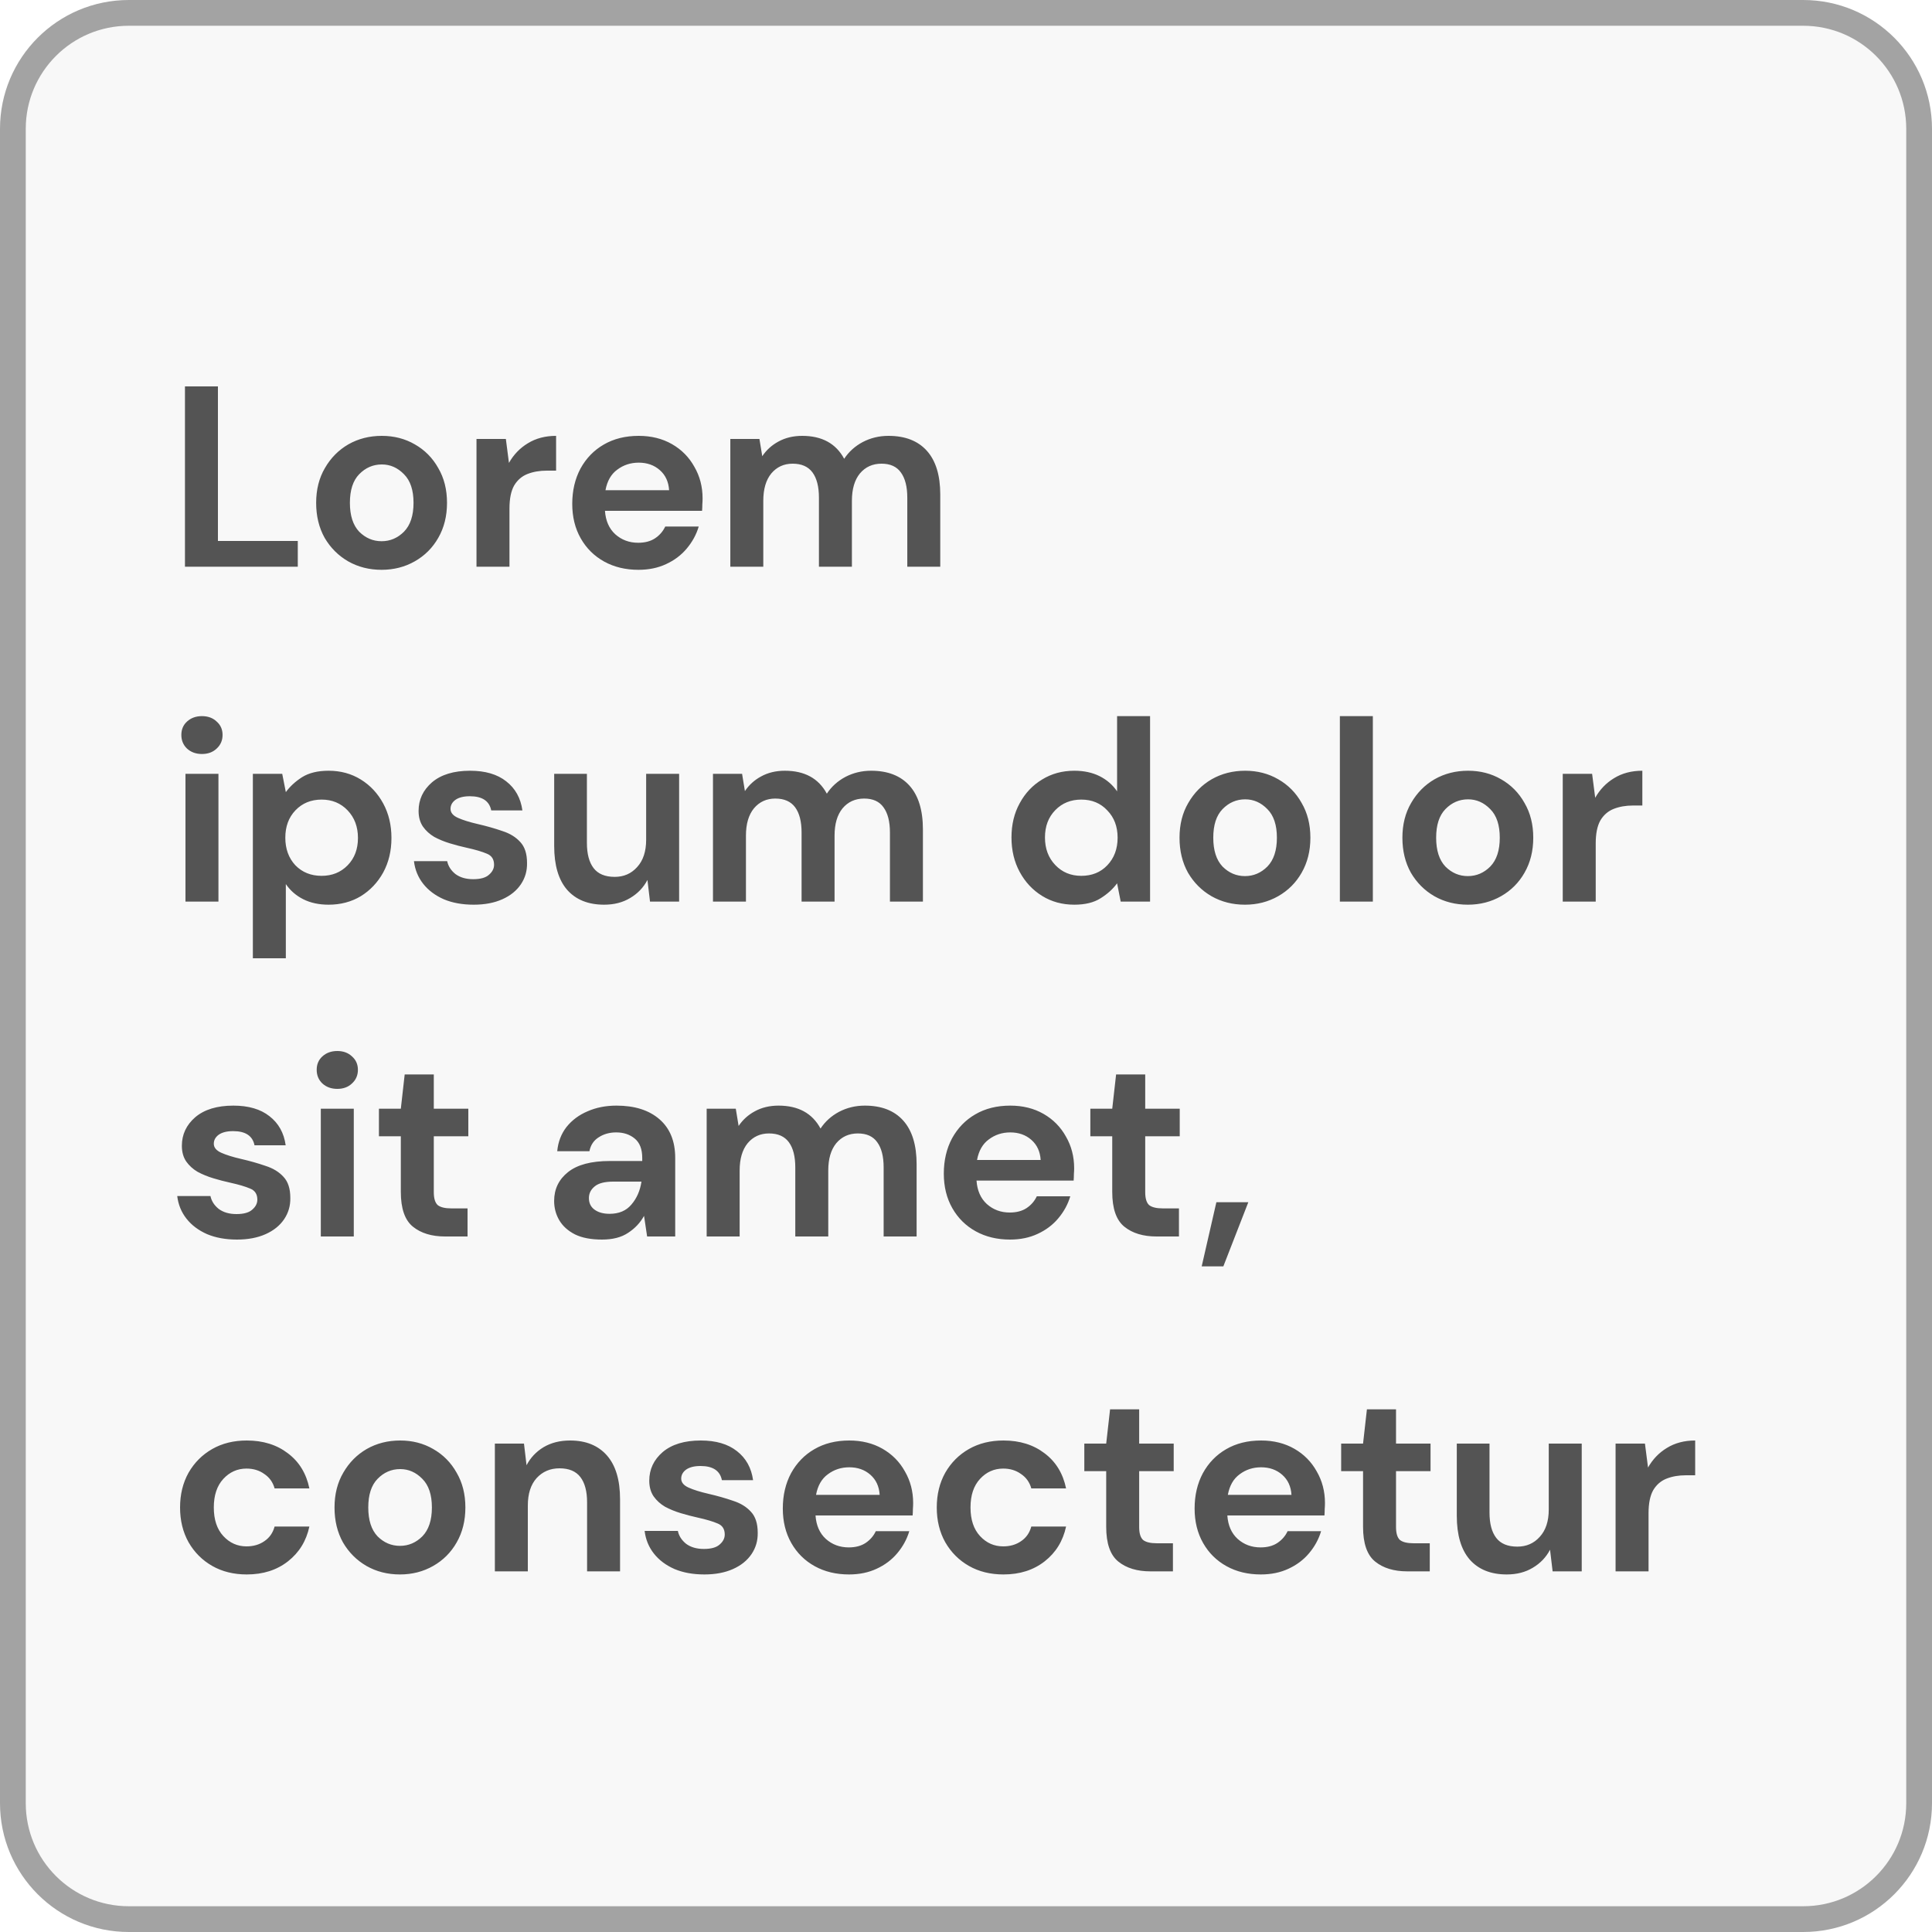
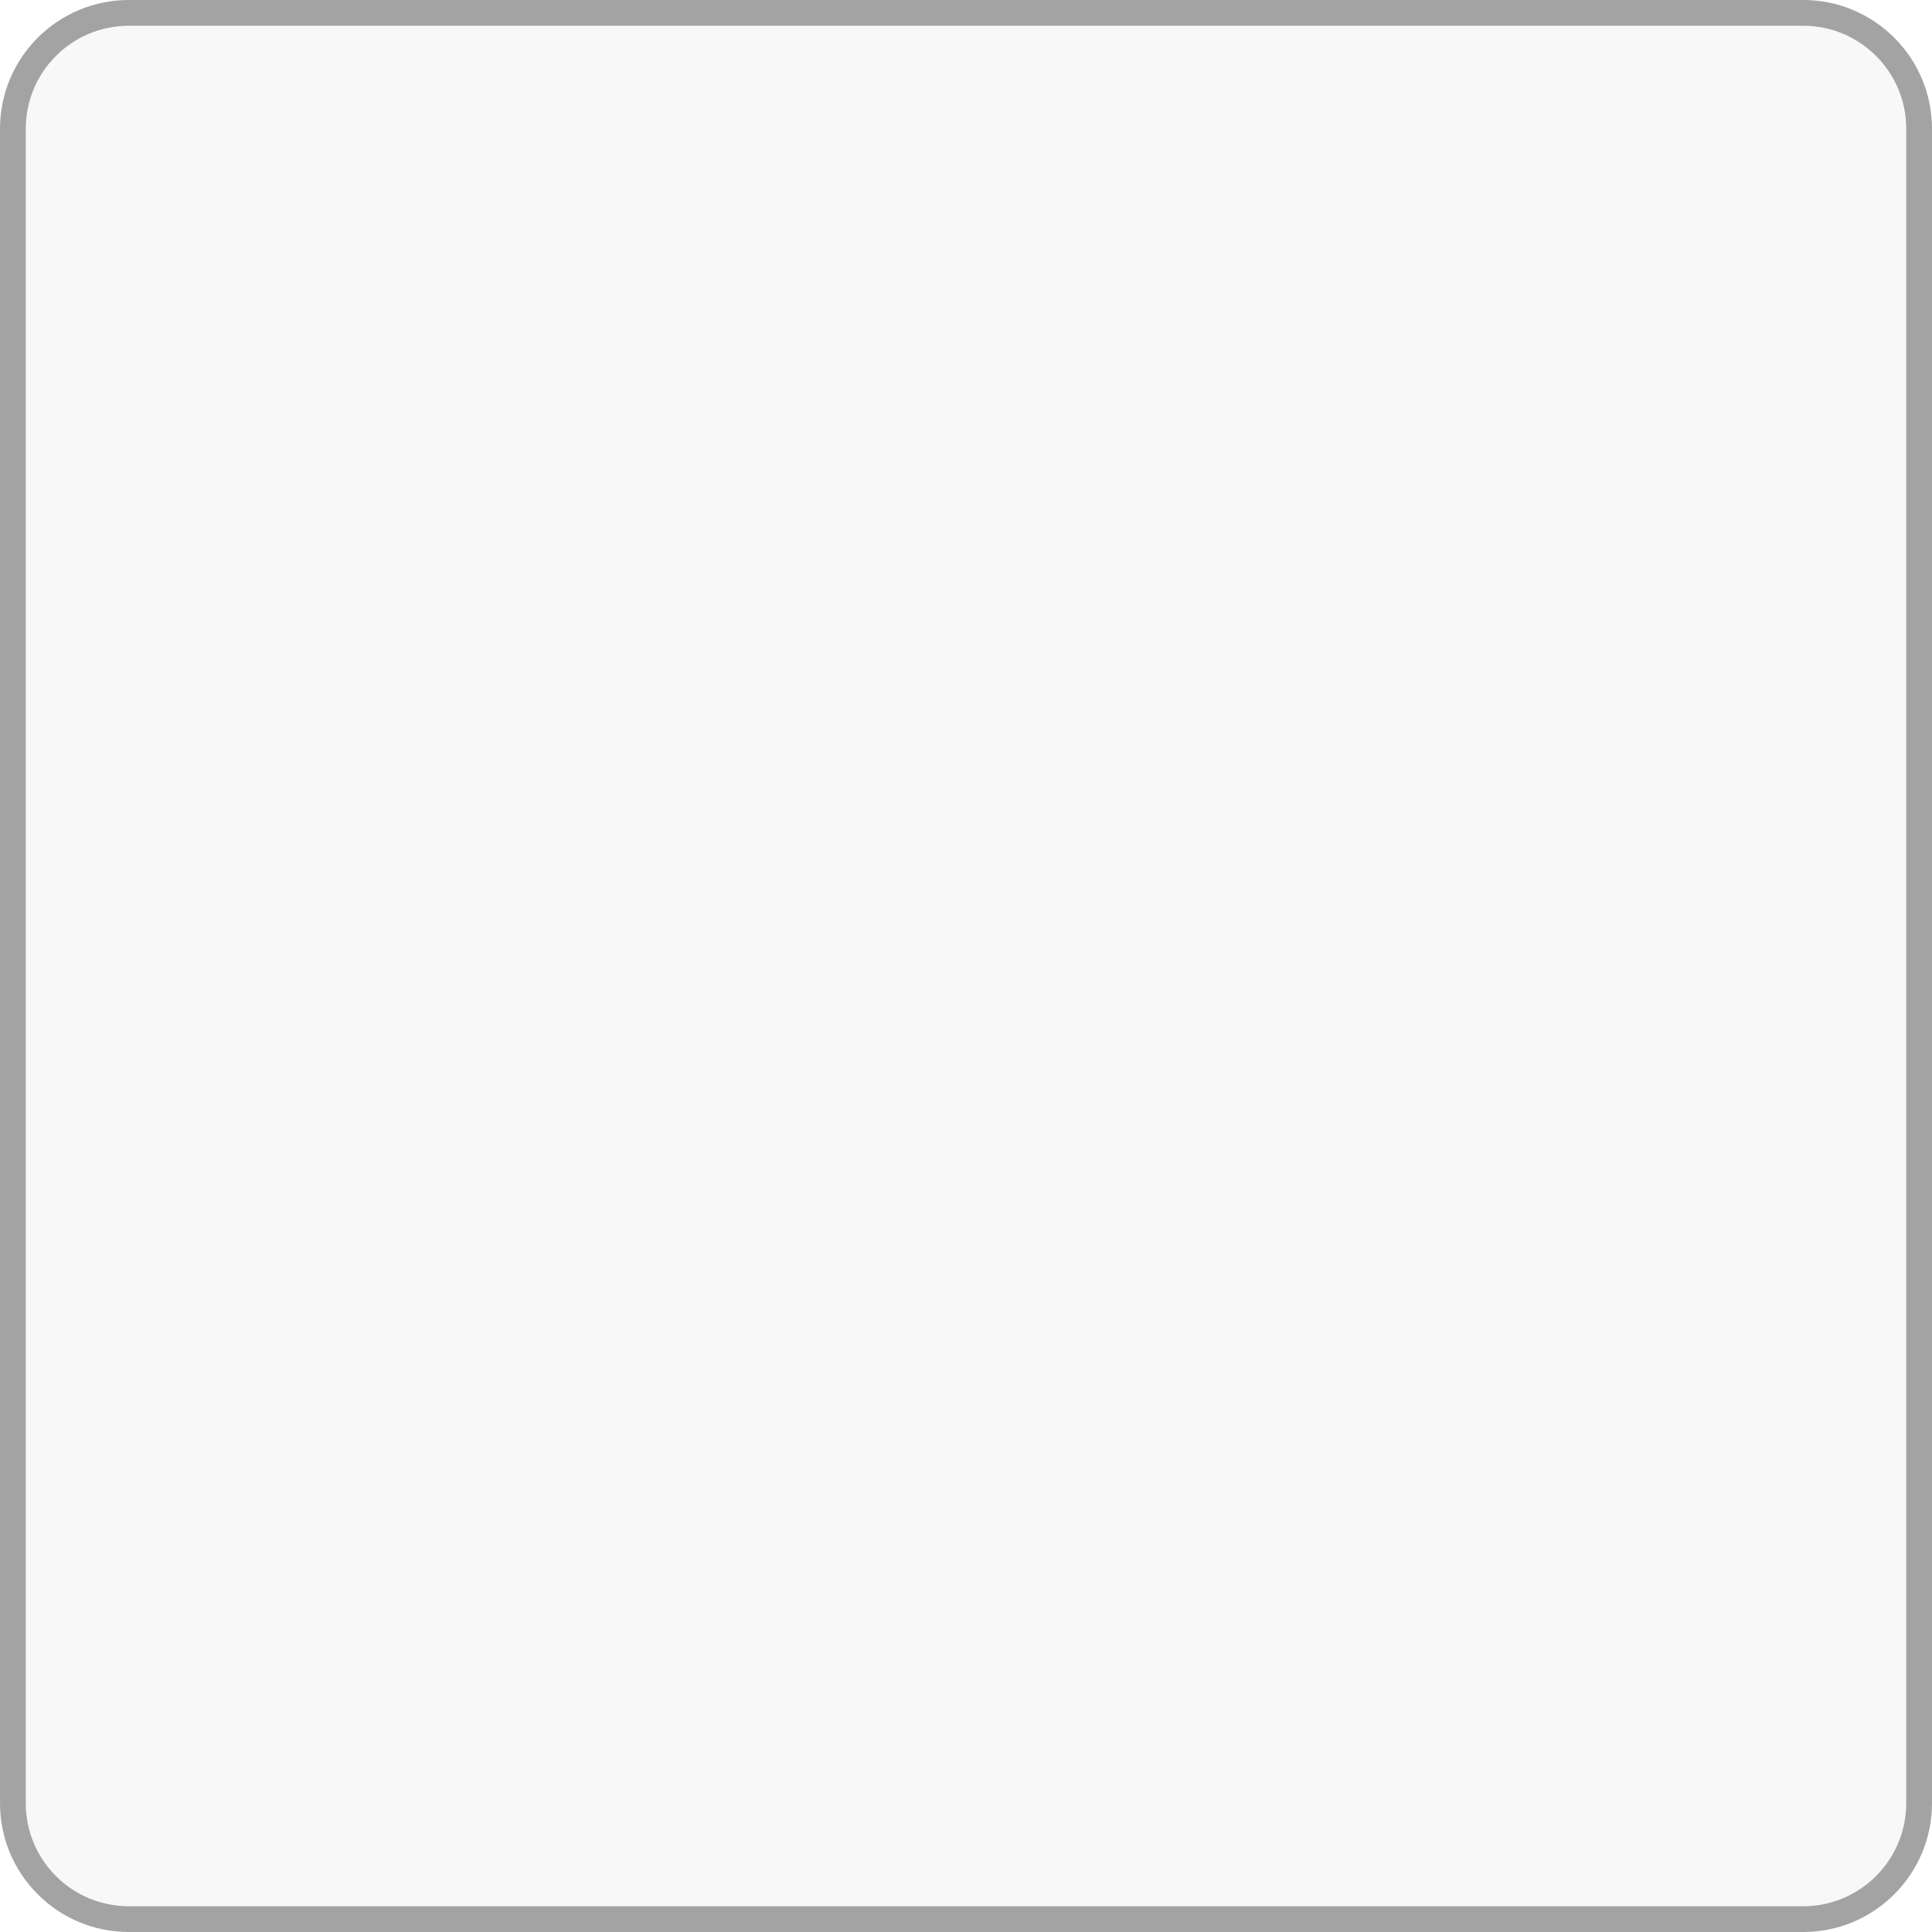
<svg xmlns="http://www.w3.org/2000/svg" width="150" height="150" viewBox="0 0 150 150" fill="none">
  <rect x="1" y="1" width="148" height="148" rx="9" fill="#F8F8F8" stroke="#A3A3A3" stroke-width="2" />
-   <path d="M14.36 44V30H16.92V42H23.12V44H14.36ZM29.626 44.24C28.666 44.24 27.8 44.02 27.026 43.58C26.266 43.14 25.66 42.533 25.206 41.76C24.766 40.973 24.546 40.067 24.546 39.04C24.546 38.013 24.773 37.113 25.226 36.34C25.68 35.553 26.286 34.94 27.046 34.5C27.82 34.06 28.686 33.84 29.646 33.84C30.593 33.84 31.446 34.06 32.206 34.5C32.98 34.94 33.586 35.553 34.026 36.34C34.48 37.113 34.706 38.013 34.706 39.04C34.706 40.067 34.48 40.973 34.026 41.76C33.586 42.533 32.98 43.14 32.206 43.58C31.433 44.02 30.573 44.24 29.626 44.24ZM29.626 42.02C30.293 42.02 30.873 41.773 31.366 41.28C31.86 40.773 32.106 40.027 32.106 39.04C32.106 38.053 31.86 37.313 31.366 36.82C30.873 36.313 30.3 36.06 29.646 36.06C28.966 36.06 28.38 36.313 27.886 36.82C27.406 37.313 27.166 38.053 27.166 39.04C27.166 40.027 27.406 40.773 27.886 41.28C28.38 41.773 28.96 42.02 29.626 42.02ZM36.995 44V34.08H39.275L39.515 35.94C39.875 35.3 40.362 34.793 40.975 34.42C41.602 34.033 42.335 33.84 43.175 33.84V36.54H42.455C41.895 36.54 41.395 36.627 40.955 36.8C40.515 36.973 40.169 37.273 39.915 37.7C39.675 38.127 39.555 38.72 39.555 39.48V44H36.995ZM49.569 44.24C48.569 44.24 47.683 44.027 46.909 43.6C46.136 43.173 45.529 42.573 45.089 41.8C44.649 41.027 44.429 40.133 44.429 39.12C44.429 38.093 44.643 37.18 45.069 36.38C45.509 35.58 46.109 34.96 46.869 34.52C47.643 34.067 48.549 33.84 49.589 33.84C50.563 33.84 51.423 34.053 52.169 34.48C52.916 34.907 53.496 35.493 53.909 36.24C54.336 36.973 54.549 37.793 54.549 38.7C54.549 38.847 54.543 39 54.529 39.16C54.529 39.32 54.523 39.487 54.509 39.66H46.969C47.023 40.433 47.289 41.04 47.769 41.48C48.263 41.92 48.856 42.14 49.549 42.14C50.069 42.14 50.503 42.027 50.849 41.8C51.209 41.56 51.476 41.253 51.649 40.88H54.249C54.063 41.507 53.749 42.08 53.309 42.6C52.883 43.107 52.349 43.507 51.709 43.8C51.083 44.093 50.369 44.24 49.569 44.24ZM49.589 35.92C48.963 35.92 48.409 36.1 47.929 36.46C47.449 36.807 47.143 37.34 47.009 38.06H51.949C51.909 37.407 51.669 36.887 51.229 36.5C50.789 36.113 50.243 35.92 49.589 35.92ZM56.702 44V34.08H58.962L59.182 35.42C59.502 34.94 59.922 34.56 60.442 34.28C60.976 33.987 61.589 33.84 62.282 33.84C63.816 33.84 64.902 34.433 65.542 35.62C65.902 35.073 66.382 34.64 66.982 34.32C67.596 34 68.262 33.84 68.982 33.84C70.276 33.84 71.269 34.227 71.962 35C72.656 35.773 73.002 36.907 73.002 38.4V44H70.442V38.64C70.442 37.787 70.276 37.133 69.942 36.68C69.622 36.227 69.122 36 68.442 36C67.749 36 67.189 36.253 66.762 36.76C66.349 37.267 66.142 37.973 66.142 38.88V44H63.582V38.64C63.582 37.787 63.416 37.133 63.082 36.68C62.749 36.227 62.236 36 61.542 36C60.862 36 60.309 36.253 59.882 36.76C59.469 37.267 59.262 37.973 59.262 38.88V44H56.702ZM15.68 58.54C15.213 58.54 14.827 58.4 14.52 58.12C14.227 57.84 14.08 57.487 14.08 57.06C14.08 56.633 14.227 56.287 14.52 56.02C14.827 55.74 15.213 55.6 15.68 55.6C16.147 55.6 16.527 55.74 16.82 56.02C17.127 56.287 17.28 56.633 17.28 57.06C17.28 57.487 17.127 57.84 16.82 58.12C16.527 58.4 16.147 58.54 15.68 58.54ZM14.4 70V60.08H16.96V70H14.4ZM19.632 74.4V60.08H21.912L22.192 61.5C22.512 61.06 22.932 60.673 23.452 60.34C23.985 60.007 24.672 59.84 25.512 59.84C26.445 59.84 27.279 60.067 28.012 60.52C28.745 60.973 29.325 61.593 29.752 62.38C30.179 63.167 30.392 64.06 30.392 65.06C30.392 66.06 30.179 66.953 29.752 67.74C29.325 68.513 28.745 69.127 28.012 69.58C27.279 70.02 26.445 70.24 25.512 70.24C24.765 70.24 24.112 70.1 23.552 69.82C22.992 69.54 22.539 69.147 22.192 68.64V74.4H19.632ZM24.972 68C25.785 68 26.459 67.727 26.992 67.18C27.525 66.633 27.792 65.927 27.792 65.06C27.792 64.193 27.525 63.48 26.992 62.92C26.459 62.36 25.785 62.08 24.972 62.08C24.145 62.08 23.465 62.36 22.932 62.92C22.412 63.467 22.152 64.173 22.152 65.04C22.152 65.907 22.412 66.62 22.932 67.18C23.465 67.727 24.145 68 24.972 68ZM36.779 70.24C35.899 70.24 35.126 70.1 34.459 69.82C33.792 69.527 33.259 69.127 32.859 68.62C32.459 68.113 32.219 67.527 32.139 66.86H34.719C34.799 67.247 35.012 67.58 35.359 67.86C35.719 68.127 36.179 68.26 36.739 68.26C37.299 68.26 37.706 68.147 37.959 67.92C38.226 67.693 38.359 67.433 38.359 67.14C38.359 66.713 38.172 66.427 37.799 66.28C37.426 66.12 36.906 65.967 36.239 65.82C35.812 65.727 35.379 65.613 34.939 65.48C34.499 65.347 34.092 65.18 33.719 64.98C33.359 64.767 33.066 64.5 32.839 64.18C32.612 63.847 32.499 63.44 32.499 62.96C32.499 62.08 32.846 61.34 33.539 60.74C34.246 60.14 35.232 59.84 36.499 59.84C37.672 59.84 38.606 60.113 39.299 60.66C40.006 61.207 40.426 61.96 40.559 62.92H38.139C37.992 62.187 37.439 61.82 36.479 61.82C35.999 61.82 35.626 61.913 35.359 62.1C35.106 62.287 34.979 62.52 34.979 62.8C34.979 63.093 35.172 63.327 35.559 63.5C35.946 63.673 36.459 63.833 37.099 63.98C37.792 64.14 38.426 64.32 38.999 64.52C39.586 64.707 40.052 64.993 40.399 65.38C40.746 65.753 40.919 66.293 40.919 67C40.932 67.613 40.772 68.167 40.439 68.66C40.106 69.153 39.626 69.54 38.999 69.82C38.372 70.1 37.632 70.24 36.779 70.24ZM46.907 70.24C45.667 70.24 44.707 69.853 44.027 69.08C43.36 68.307 43.027 67.173 43.027 65.68V60.08H45.567V65.44C45.567 66.293 45.74 66.947 46.087 67.4C46.433 67.853 46.98 68.08 47.727 68.08C48.433 68.08 49.013 67.827 49.467 67.32C49.933 66.813 50.167 66.107 50.167 65.2V60.08H52.727V70H50.467L50.267 68.32C49.96 68.907 49.513 69.373 48.927 69.72C48.353 70.067 47.68 70.24 46.907 70.24ZM55.355 70V60.08H57.615L57.835 61.42C58.155 60.94 58.575 60.56 59.095 60.28C59.628 59.987 60.241 59.84 60.935 59.84C62.468 59.84 63.555 60.433 64.195 61.62C64.555 61.073 65.035 60.64 65.635 60.32C66.248 60 66.915 59.84 67.635 59.84C68.928 59.84 69.921 60.227 70.615 61C71.308 61.773 71.655 62.907 71.655 64.4V70H69.095V64.64C69.095 63.787 68.928 63.133 68.595 62.68C68.275 62.227 67.775 62 67.095 62C66.401 62 65.841 62.253 65.415 62.76C65.001 63.267 64.795 63.973 64.795 64.88V70H62.235V64.64C62.235 63.787 62.068 63.133 61.735 62.68C61.401 62.227 60.888 62 60.195 62C59.515 62 58.961 62.253 58.535 62.76C58.121 63.267 57.915 63.973 57.915 64.88V70H55.355ZM83.411 70.24C82.477 70.24 81.644 70.013 80.911 69.56C80.177 69.107 79.597 68.487 79.171 67.7C78.744 66.913 78.531 66.02 78.531 65.02C78.531 64.02 78.744 63.133 79.171 62.36C79.597 61.573 80.177 60.96 80.911 60.52C81.644 60.067 82.477 59.84 83.411 59.84C84.157 59.84 84.811 59.98 85.371 60.26C85.931 60.54 86.384 60.933 86.731 61.44V55.6H89.291V70H87.011L86.731 68.58C86.411 69.02 85.984 69.407 85.451 69.74C84.931 70.073 84.251 70.24 83.411 70.24ZM83.951 68C84.777 68 85.451 67.727 85.971 67.18C86.504 66.62 86.771 65.907 86.771 65.04C86.771 64.173 86.504 63.467 85.971 62.92C85.451 62.36 84.777 62.08 83.951 62.08C83.137 62.08 82.464 62.353 81.931 62.9C81.397 63.447 81.131 64.153 81.131 65.02C81.131 65.887 81.397 66.6 81.931 67.16C82.464 67.72 83.137 68 83.951 68ZM96.658 70.24C95.698 70.24 94.831 70.02 94.058 69.58C93.298 69.14 92.691 68.533 92.238 67.76C91.798 66.973 91.578 66.067 91.578 65.04C91.578 64.013 91.804 63.113 92.258 62.34C92.711 61.553 93.318 60.94 94.078 60.5C94.851 60.06 95.718 59.84 96.678 59.84C97.624 59.84 98.478 60.06 99.238 60.5C100.011 60.94 100.618 61.553 101.058 62.34C101.511 63.113 101.738 64.013 101.738 65.04C101.738 66.067 101.511 66.973 101.058 67.76C100.618 68.533 100.011 69.14 99.238 69.58C98.464 70.02 97.604 70.24 96.658 70.24ZM96.658 68.02C97.324 68.02 97.904 67.773 98.398 67.28C98.891 66.773 99.138 66.027 99.138 65.04C99.138 64.053 98.891 63.313 98.398 62.82C97.904 62.313 97.331 62.06 96.678 62.06C95.998 62.06 95.411 62.313 94.918 62.82C94.438 63.313 94.198 64.053 94.198 65.04C94.198 66.027 94.438 66.773 94.918 67.28C95.411 67.773 95.991 68.02 96.658 68.02ZM104.027 70V55.6H106.587V70H104.027ZM113.962 70.24C113.002 70.24 112.136 70.02 111.362 69.58C110.602 69.14 109.996 68.533 109.542 67.76C109.102 66.973 108.882 66.067 108.882 65.04C108.882 64.013 109.109 63.113 109.562 62.34C110.016 61.553 110.622 60.94 111.382 60.5C112.156 60.06 113.022 59.84 113.982 59.84C114.929 59.84 115.782 60.06 116.542 60.5C117.316 60.94 117.922 61.553 118.362 62.34C118.816 63.113 119.042 64.013 119.042 65.04C119.042 66.067 118.816 66.973 118.362 67.76C117.922 68.533 117.316 69.14 116.542 69.58C115.769 70.02 114.909 70.24 113.962 70.24ZM113.962 68.02C114.629 68.02 115.209 67.773 115.702 67.28C116.196 66.773 116.442 66.027 116.442 65.04C116.442 64.053 116.196 63.313 115.702 62.82C115.209 62.313 114.636 62.06 113.982 62.06C113.302 62.06 112.716 62.313 112.222 62.82C111.742 63.313 111.502 64.053 111.502 65.04C111.502 66.027 111.742 66.773 112.222 67.28C112.716 67.773 113.296 68.02 113.962 68.02ZM121.331 70V60.08H123.611L123.851 61.94C124.211 61.3 124.698 60.793 125.311 60.42C125.938 60.033 126.671 59.84 127.511 59.84V62.54H126.791C126.231 62.54 125.731 62.627 125.291 62.8C124.851 62.973 124.505 63.273 124.251 63.7C124.011 64.127 123.891 64.72 123.891 65.48V70H121.331ZM18.4 96.24C17.52 96.24 16.747 96.1 16.08 95.82C15.413 95.527 14.88 95.127 14.48 94.62C14.08 94.113 13.84 93.527 13.76 92.86H16.34C16.42 93.247 16.633 93.58 16.98 93.86C17.34 94.127 17.8 94.26 18.36 94.26C18.92 94.26 19.327 94.147 19.58 93.92C19.847 93.693 19.98 93.433 19.98 93.14C19.98 92.713 19.793 92.427 19.42 92.28C19.047 92.12 18.527 91.967 17.86 91.82C17.433 91.727 17 91.613 16.56 91.48C16.12 91.347 15.713 91.18 15.34 90.98C14.98 90.767 14.687 90.5 14.46 90.18C14.233 89.847 14.12 89.44 14.12 88.96C14.12 88.08 14.467 87.34 15.16 86.74C15.867 86.14 16.853 85.84 18.12 85.84C19.293 85.84 20.227 86.113 20.92 86.66C21.627 87.207 22.047 87.96 22.18 88.92H19.76C19.613 88.187 19.06 87.82 18.1 87.82C17.62 87.82 17.247 87.913 16.98 88.1C16.727 88.287 16.6 88.52 16.6 88.8C16.6 89.093 16.793 89.327 17.18 89.5C17.567 89.673 18.08 89.833 18.72 89.98C19.413 90.14 20.047 90.32 20.62 90.52C21.207 90.707 21.673 90.993 22.02 91.38C22.367 91.753 22.54 92.293 22.54 93C22.553 93.613 22.393 94.167 22.06 94.66C21.727 95.153 21.247 95.54 20.62 95.82C19.993 96.1 19.253 96.24 18.4 96.24ZM26.188 84.54C25.721 84.54 25.334 84.4 25.028 84.12C24.735 83.84 24.588 83.487 24.588 83.06C24.588 82.633 24.735 82.287 25.028 82.02C25.334 81.74 25.721 81.6 26.188 81.6C26.654 81.6 27.035 81.74 27.328 82.02C27.634 82.287 27.788 82.633 27.788 83.06C27.788 83.487 27.634 83.84 27.328 84.12C27.035 84.4 26.654 84.54 26.188 84.54ZM24.908 96V86.08H27.468V96H24.908ZM34.56 96C33.52 96 32.687 95.747 32.06 95.24C31.433 94.733 31.12 93.833 31.12 92.54V88.22H29.42V86.08H31.12L31.42 83.42H33.68V86.08H36.36V88.22H33.68V92.56C33.68 93.04 33.78 93.373 33.98 93.56C34.193 93.733 34.553 93.82 35.06 93.82H36.3V96H34.56ZM46.743 96.24C45.89 96.24 45.19 96.107 44.643 95.84C44.097 95.56 43.69 95.193 43.423 94.74C43.157 94.287 43.023 93.787 43.023 93.24C43.023 92.32 43.383 91.573 44.103 91C44.823 90.427 45.903 90.14 47.343 90.14H49.863V89.9C49.863 89.22 49.67 88.72 49.283 88.4C48.897 88.08 48.417 87.92 47.843 87.92C47.323 87.92 46.87 88.047 46.483 88.3C46.097 88.54 45.857 88.9 45.763 89.38H43.263C43.33 88.66 43.57 88.033 43.983 87.5C44.41 86.967 44.957 86.56 45.623 86.28C46.29 85.987 47.037 85.84 47.863 85.84C49.277 85.84 50.39 86.193 51.203 86.9C52.017 87.607 52.423 88.607 52.423 89.9V96H50.243L50.003 94.4C49.71 94.933 49.297 95.373 48.763 95.72C48.243 96.067 47.57 96.24 46.743 96.24ZM47.323 94.24C48.057 94.24 48.623 94 49.023 93.52C49.437 93.04 49.697 92.447 49.803 91.74H47.623C46.943 91.74 46.457 91.867 46.163 92.12C45.87 92.36 45.723 92.66 45.723 93.02C45.723 93.407 45.87 93.707 46.163 93.92C46.457 94.133 46.843 94.24 47.323 94.24ZM54.866 96V86.08H57.126L57.346 87.42C57.666 86.94 58.086 86.56 58.606 86.28C59.14 85.987 59.753 85.84 60.446 85.84C61.98 85.84 63.066 86.433 63.706 87.62C64.066 87.073 64.546 86.64 65.146 86.32C65.76 86 66.426 85.84 67.146 85.84C68.44 85.84 69.433 86.227 70.126 87C70.82 87.773 71.166 88.907 71.166 90.4V96H68.606V90.64C68.606 89.787 68.44 89.133 68.106 88.68C67.786 88.227 67.286 88 66.606 88C65.913 88 65.353 88.253 64.926 88.76C64.513 89.267 64.306 89.973 64.306 90.88V96H61.746V90.64C61.746 89.787 61.58 89.133 61.246 88.68C60.913 88.227 60.4 88 59.706 88C59.026 88 58.473 88.253 58.046 88.76C57.633 89.267 57.426 89.973 57.426 90.88V96H54.866ZM78.417 96.24C77.417 96.24 76.53 96.027 75.757 95.6C74.984 95.173 74.377 94.573 73.937 93.8C73.497 93.027 73.277 92.133 73.277 91.12C73.277 90.093 73.49 89.18 73.917 88.38C74.357 87.58 74.957 86.96 75.717 86.52C76.49 86.067 77.397 85.84 78.437 85.84C79.41 85.84 80.27 86.053 81.017 86.48C81.763 86.907 82.344 87.493 82.757 88.24C83.183 88.973 83.397 89.793 83.397 90.7C83.397 90.847 83.39 91 83.377 91.16C83.377 91.32 83.37 91.487 83.357 91.66H75.817C75.87 92.433 76.137 93.04 76.617 93.48C77.11 93.92 77.704 94.14 78.397 94.14C78.917 94.14 79.35 94.027 79.697 93.8C80.057 93.56 80.323 93.253 80.497 92.88H83.097C82.91 93.507 82.597 94.08 82.157 94.6C81.73 95.107 81.197 95.507 80.557 95.8C79.93 96.093 79.217 96.24 78.417 96.24ZM78.437 87.92C77.81 87.92 77.257 88.1 76.777 88.46C76.297 88.807 75.99 89.34 75.857 90.06H80.797C80.757 89.407 80.517 88.887 80.077 88.5C79.637 88.113 79.09 87.92 78.437 87.92ZM89.794 96C88.754 96 87.921 95.747 87.294 95.24C86.668 94.733 86.354 93.833 86.354 92.54V88.22H84.654V86.08H86.354L86.654 83.42H88.914V86.08H91.594V88.22H88.914V92.56C88.914 93.04 89.014 93.373 89.214 93.56C89.428 93.733 89.788 93.82 90.294 93.82H91.534V96H89.794ZM93.299 98.32L94.439 93.34H96.919L94.98 98.32H93.299ZM19.16 122.24C18.147 122.24 17.253 122.02 16.48 121.58C15.707 121.14 15.093 120.527 14.64 119.74C14.2 118.953 13.98 118.053 13.98 117.04C13.98 116.027 14.2 115.127 14.64 114.34C15.093 113.553 15.707 112.94 16.48 112.5C17.253 112.06 18.147 111.84 19.16 111.84C20.427 111.84 21.493 112.173 22.36 112.84C23.227 113.493 23.78 114.4 24.02 115.56H21.32C21.187 115.08 20.92 114.707 20.52 114.44C20.133 114.16 19.673 114.02 19.14 114.02C18.433 114.02 17.833 114.287 17.34 114.82C16.847 115.353 16.6 116.093 16.6 117.04C16.6 117.987 16.847 118.727 17.34 119.26C17.833 119.793 18.433 120.06 19.14 120.06C19.673 120.06 20.133 119.927 20.52 119.66C20.92 119.393 21.187 119.013 21.32 118.52H24.02C23.78 119.64 23.227 120.54 22.36 121.22C21.493 121.9 20.427 122.24 19.16 122.24ZM31.052 122.24C30.092 122.24 29.226 122.02 28.452 121.58C27.692 121.14 27.085 120.533 26.632 119.76C26.192 118.973 25.972 118.067 25.972 117.04C25.972 116.013 26.199 115.113 26.652 114.34C27.105 113.553 27.712 112.94 28.472 112.5C29.245 112.06 30.112 111.84 31.072 111.84C32.019 111.84 32.872 112.06 33.632 112.5C34.406 112.94 35.012 113.553 35.452 114.34C35.906 115.113 36.132 116.013 36.132 117.04C36.132 118.067 35.906 118.973 35.452 119.76C35.012 120.533 34.406 121.14 33.632 121.58C32.859 122.02 31.999 122.24 31.052 122.24ZM31.052 120.02C31.719 120.02 32.299 119.773 32.792 119.28C33.285 118.773 33.532 118.027 33.532 117.04C33.532 116.053 33.285 115.313 32.792 114.82C32.299 114.313 31.726 114.06 31.072 114.06C30.392 114.06 29.805 114.313 29.312 114.82C28.832 115.313 28.592 116.053 28.592 117.04C28.592 118.027 28.832 118.773 29.312 119.28C29.805 119.773 30.386 120.02 31.052 120.02ZM38.421 122V112.08H40.681L40.881 113.76C41.188 113.173 41.628 112.707 42.201 112.36C42.788 112.013 43.474 111.84 44.261 111.84C45.488 111.84 46.441 112.227 47.121 113C47.801 113.773 48.141 114.907 48.141 116.4V122H45.581V116.64C45.581 115.787 45.408 115.133 45.061 114.68C44.714 114.227 44.174 114 43.441 114C42.721 114 42.128 114.253 41.661 114.76C41.208 115.267 40.981 115.973 40.981 116.88V122H38.421ZM54.689 122.24C53.809 122.24 53.036 122.1 52.369 121.82C51.702 121.527 51.169 121.127 50.769 120.62C50.369 120.113 50.129 119.527 50.049 118.86H52.629C52.709 119.247 52.922 119.58 53.269 119.86C53.629 120.127 54.089 120.26 54.649 120.26C55.209 120.26 55.616 120.147 55.869 119.92C56.136 119.693 56.269 119.433 56.269 119.14C56.269 118.713 56.082 118.427 55.709 118.28C55.336 118.12 54.816 117.967 54.149 117.82C53.722 117.727 53.289 117.613 52.849 117.48C52.409 117.347 52.002 117.18 51.629 116.98C51.269 116.767 50.976 116.5 50.749 116.18C50.522 115.847 50.409 115.44 50.409 114.96C50.409 114.08 50.756 113.34 51.449 112.74C52.156 112.14 53.142 111.84 54.409 111.84C55.582 111.84 56.516 112.113 57.209 112.66C57.916 113.207 58.336 113.96 58.469 114.92H56.049C55.902 114.187 55.349 113.82 54.389 113.82C53.909 113.82 53.536 113.913 53.269 114.1C53.016 114.287 52.889 114.52 52.889 114.8C52.889 115.093 53.082 115.327 53.469 115.5C53.856 115.673 54.369 115.833 55.009 115.98C55.702 116.14 56.336 116.32 56.909 116.52C57.496 116.707 57.962 116.993 58.309 117.38C58.656 117.753 58.829 118.293 58.829 119C58.842 119.613 58.682 120.167 58.349 120.66C58.016 121.153 57.536 121.54 56.909 121.82C56.282 122.1 55.542 122.24 54.689 122.24ZM65.917 122.24C64.917 122.24 64.03 122.027 63.257 121.6C62.483 121.173 61.877 120.573 61.437 119.8C60.997 119.027 60.777 118.133 60.777 117.12C60.777 116.093 60.99 115.18 61.417 114.38C61.857 113.58 62.457 112.96 63.217 112.52C63.99 112.067 64.897 111.84 65.937 111.84C66.91 111.84 67.77 112.053 68.517 112.48C69.263 112.907 69.844 113.493 70.257 114.24C70.683 114.973 70.897 115.793 70.897 116.7C70.897 116.847 70.89 117 70.877 117.16C70.877 117.32 70.87 117.487 70.857 117.66H63.317C63.37 118.433 63.637 119.04 64.117 119.48C64.61 119.92 65.204 120.14 65.897 120.14C66.417 120.14 66.85 120.027 67.197 119.8C67.557 119.56 67.823 119.253 67.997 118.88H70.597C70.41 119.507 70.097 120.08 69.657 120.6C69.23 121.107 68.697 121.507 68.057 121.8C67.43 122.093 66.717 122.24 65.917 122.24ZM65.937 113.92C65.31 113.92 64.757 114.1 64.277 114.46C63.797 114.807 63.49 115.34 63.357 116.06H68.297C68.257 115.407 68.017 114.887 67.577 114.5C67.137 114.113 66.59 113.92 65.937 113.92ZM77.91 122.24C76.897 122.24 76.003 122.02 75.23 121.58C74.457 121.14 73.843 120.527 73.39 119.74C72.95 118.953 72.73 118.053 72.73 117.04C72.73 116.027 72.95 115.127 73.39 114.34C73.843 113.553 74.457 112.94 75.23 112.5C76.003 112.06 76.897 111.84 77.91 111.84C79.177 111.84 80.243 112.173 81.11 112.84C81.977 113.493 82.53 114.4 82.77 115.56H80.07C79.937 115.08 79.67 114.707 79.27 114.44C78.883 114.16 78.423 114.02 77.89 114.02C77.183 114.02 76.583 114.287 76.09 114.82C75.597 115.353 75.35 116.093 75.35 117.04C75.35 117.987 75.597 118.727 76.09 119.26C76.583 119.793 77.183 120.06 77.89 120.06C78.423 120.06 78.883 119.927 79.27 119.66C79.67 119.393 79.937 119.013 80.07 118.52H82.77C82.53 119.64 81.977 120.54 81.11 121.22C80.243 121.9 79.177 122.24 77.91 122.24ZM89.326 122C88.285 122 87.452 121.747 86.826 121.24C86.199 120.733 85.885 119.833 85.885 118.54V114.22H84.186V112.08H85.885L86.186 109.42H88.445V112.08H91.126V114.22H88.445V118.56C88.445 119.04 88.546 119.373 88.746 119.56C88.959 119.733 89.319 119.82 89.826 119.82H91.066V122H89.326ZM97.889 122.24C96.889 122.24 96.003 122.027 95.23 121.6C94.456 121.173 93.85 120.573 93.409 119.8C92.969 119.027 92.749 118.133 92.749 117.12C92.749 116.093 92.963 115.18 93.389 114.38C93.829 113.58 94.43 112.96 95.189 112.52C95.963 112.067 96.87 111.84 97.909 111.84C98.883 111.84 99.743 112.053 100.49 112.48C101.236 112.907 101.816 113.493 102.23 114.24C102.656 114.973 102.87 115.793 102.87 116.7C102.87 116.847 102.863 117 102.85 117.16C102.85 117.32 102.843 117.487 102.83 117.66H95.29C95.343 118.433 95.609 119.04 96.09 119.48C96.583 119.92 97.176 120.14 97.87 120.14C98.389 120.14 98.823 120.027 99.169 119.8C99.529 119.56 99.796 119.253 99.969 118.88H102.57C102.383 119.507 102.07 120.08 101.63 120.6C101.203 121.107 100.67 121.507 100.03 121.8C99.403 122.093 98.689 122.24 97.889 122.24ZM97.909 113.92C97.283 113.92 96.73 114.1 96.249 114.46C95.769 114.807 95.463 115.34 95.329 116.06H100.27C100.23 115.407 99.99 114.887 99.549 114.5C99.109 114.113 98.563 113.92 97.909 113.92ZM109.267 122C108.227 122 107.394 121.747 106.767 121.24C106.14 120.733 105.827 119.833 105.827 118.54V114.22H104.127V112.08H105.827L106.127 109.42H108.387V112.08H111.067V114.22H108.387V118.56C108.387 119.04 108.487 119.373 108.687 119.56C108.9 119.733 109.26 119.82 109.767 119.82H111.007V122H109.267ZM116.985 122.24C115.745 122.24 114.785 121.853 114.105 121.08C113.438 120.307 113.105 119.173 113.105 117.68V112.08H115.645V117.44C115.645 118.293 115.818 118.947 116.165 119.4C116.512 119.853 117.058 120.08 117.805 120.08C118.512 120.08 119.092 119.827 119.545 119.32C120.012 118.813 120.245 118.107 120.245 117.2V112.08H122.805V122H120.545L120.345 120.32C120.038 120.907 119.592 121.373 119.005 121.72C118.432 122.067 117.758 122.24 116.985 122.24ZM125.433 122V112.08H127.713L127.953 113.94C128.313 113.3 128.799 112.793 129.413 112.42C130.039 112.033 130.773 111.84 131.613 111.84V114.54H130.893C130.333 114.54 129.833 114.627 129.393 114.8C128.953 114.973 128.606 115.273 128.353 115.7C128.113 116.127 127.993 116.72 127.993 117.48V122H125.433Z" fill="#545454" />
</svg>
